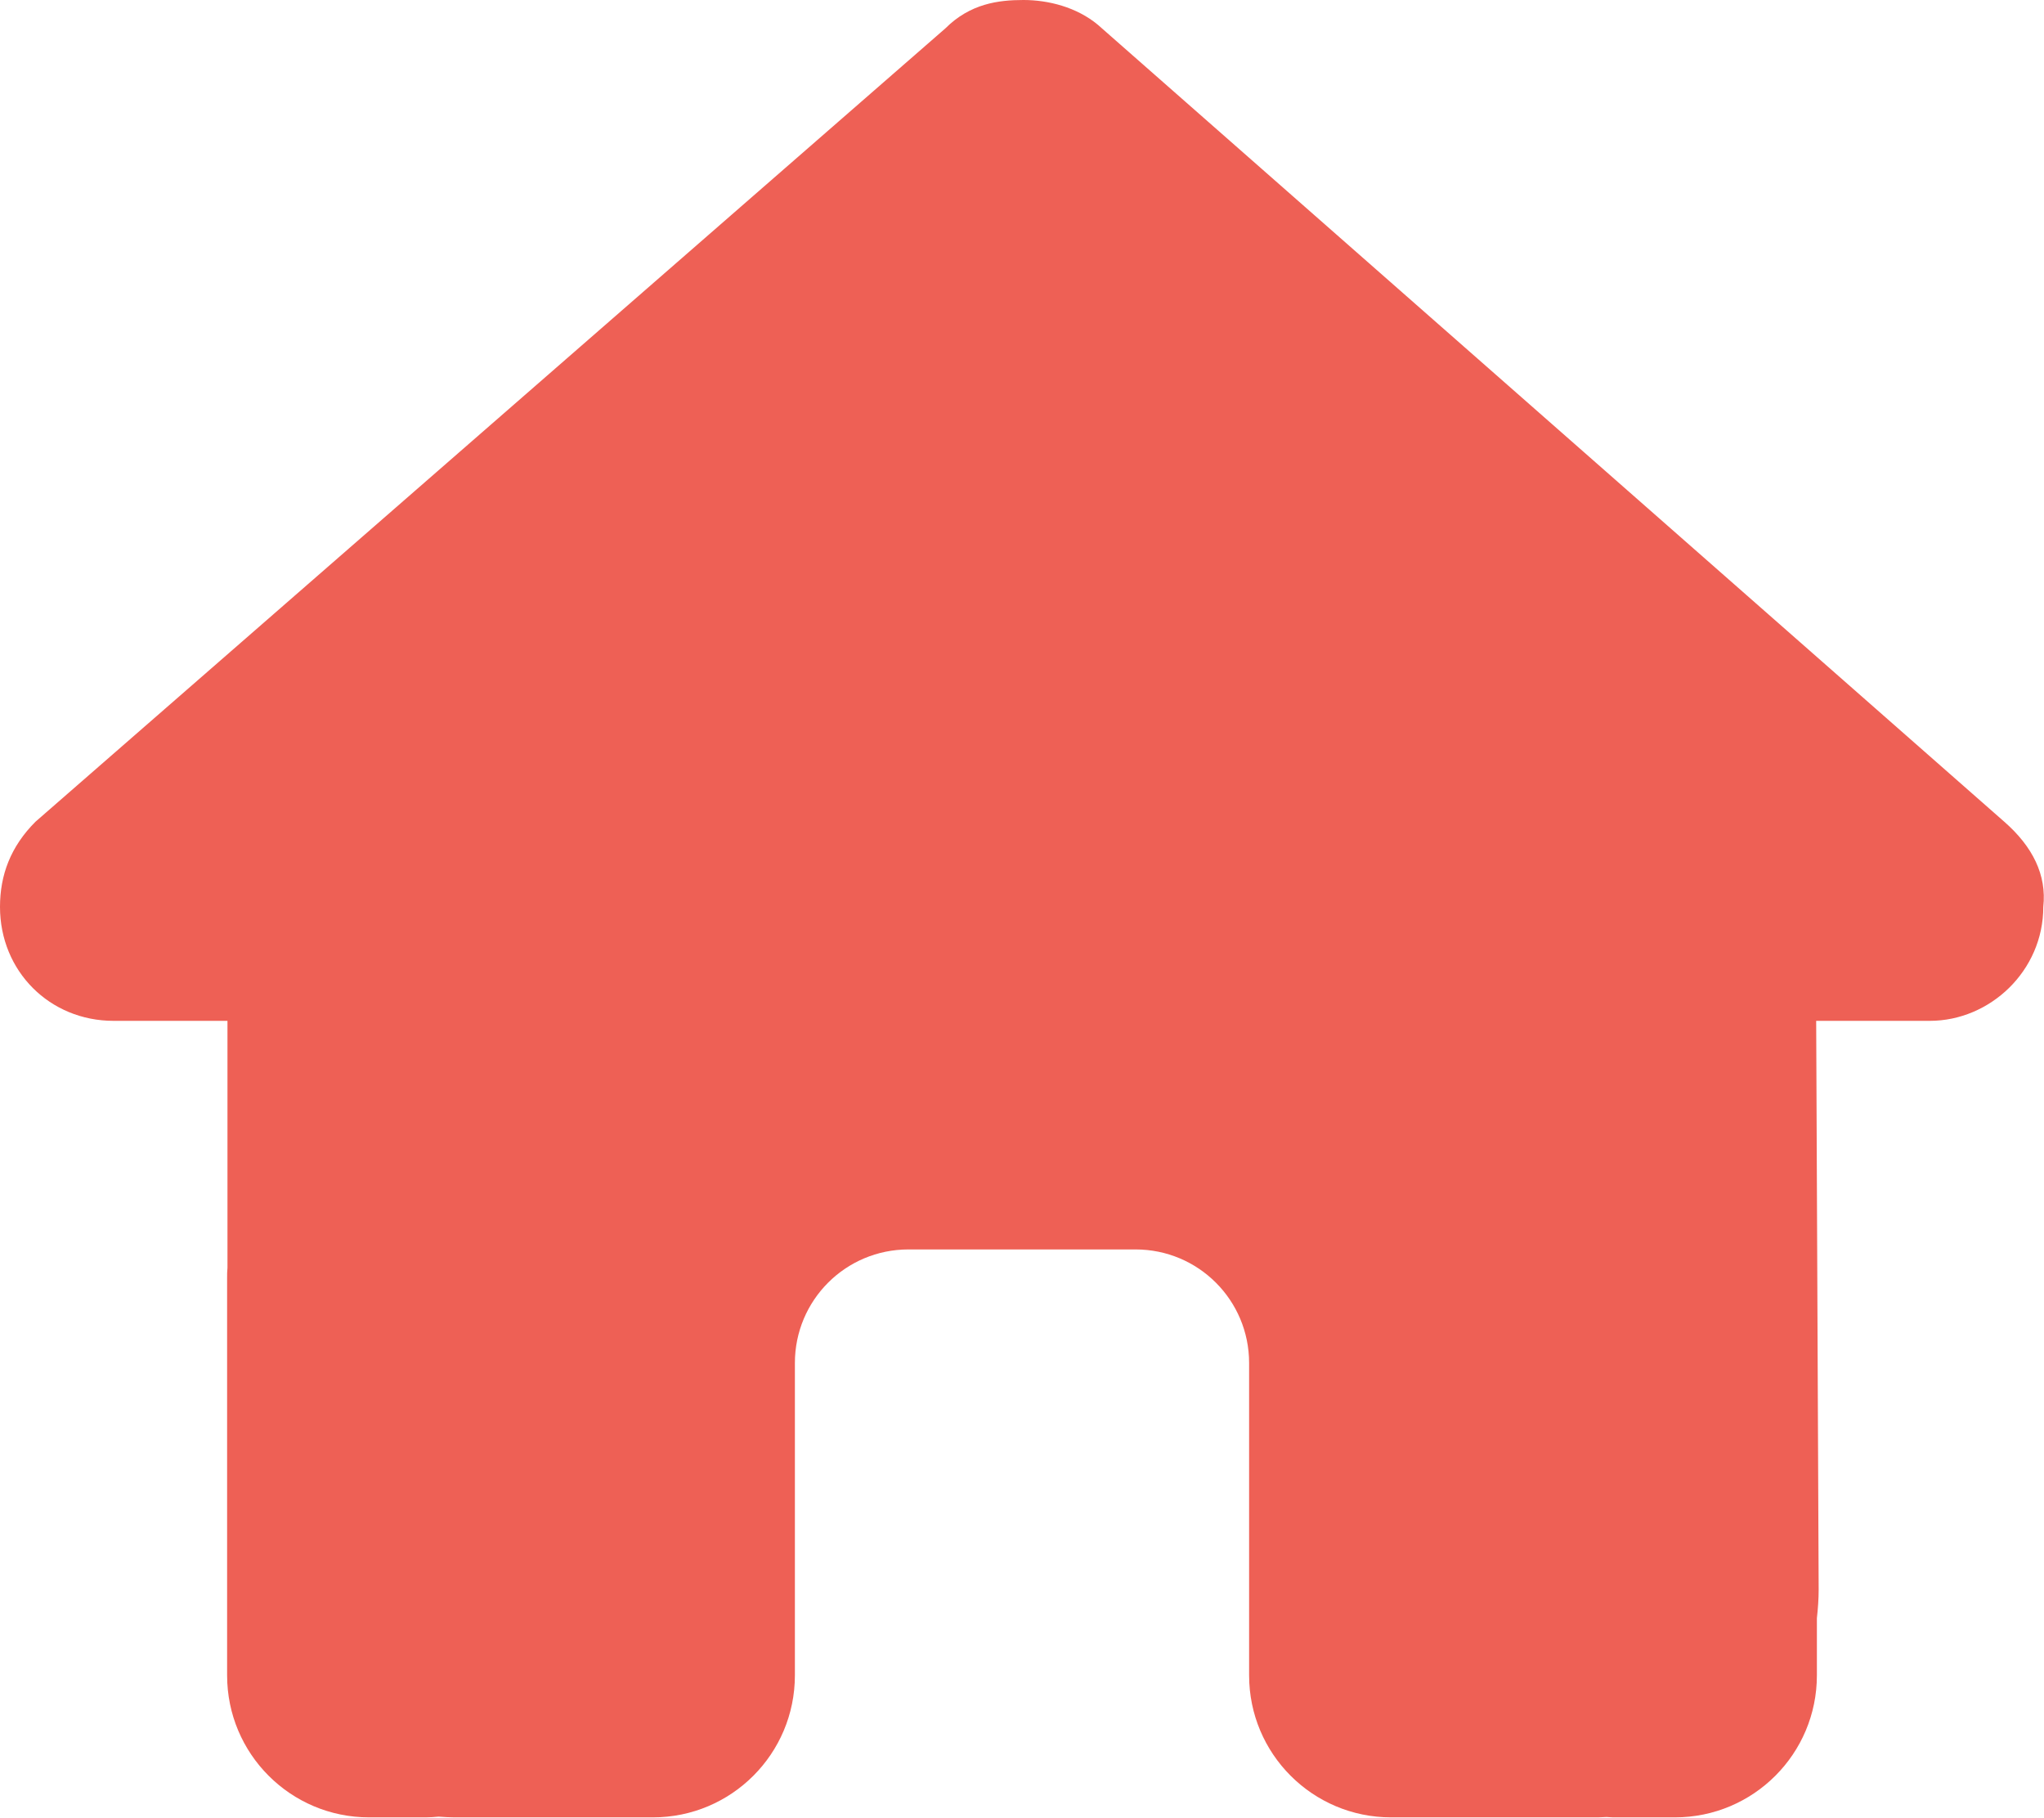
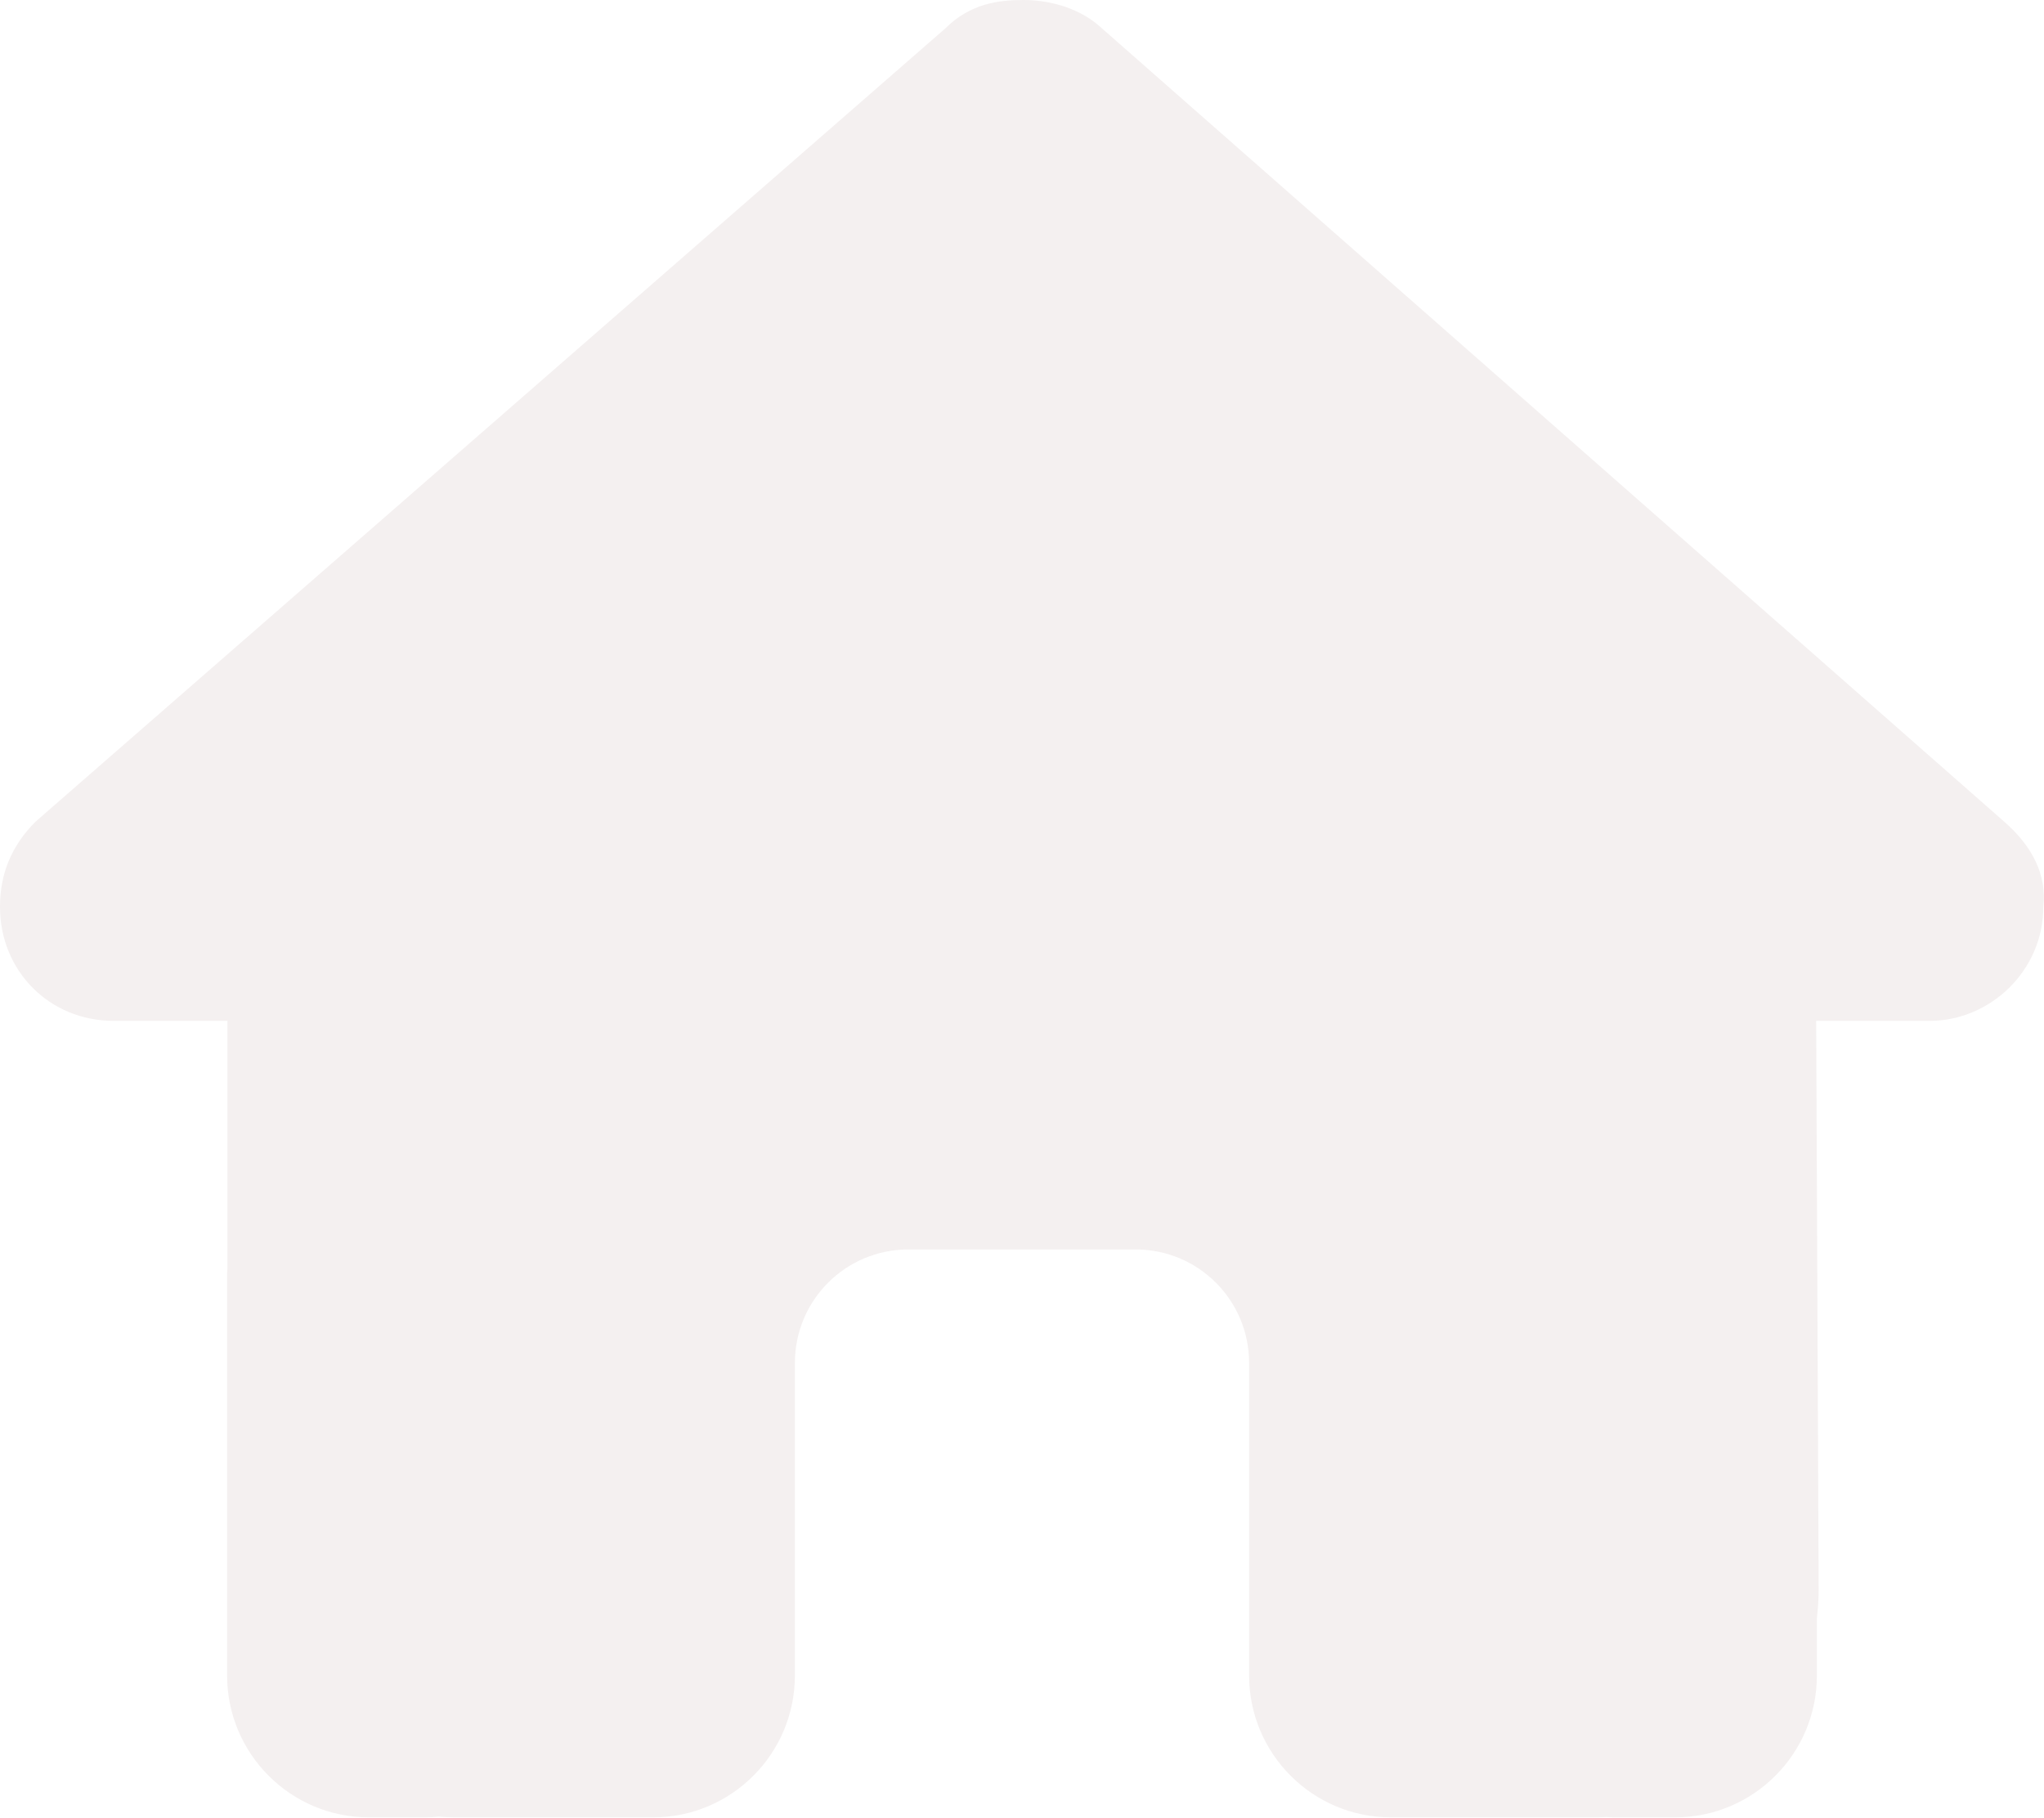
<svg xmlns="http://www.w3.org/2000/svg" height="1em" viewBox="0 0 576 512">
-   <path fill="#EE6055" d="M575.8 255.5c0 18-15 32.1-32 32.1h-32l.7 160.2c0 2.7-.2 5.4-.5 8.1V472c0 22.1-17.9 40-40 40H456c-1.1 0-2.2 0-3.3-.1c-1.4 .1-2.8 .1-4.2 .1H416 392c-22.1 0-40-17.9-40-40V448 384c0-17.7-14.3-32-32-32H256c-17.7 0-32 14.3-32 32v64 24c0 22.1-17.9 40-40 40H160 128.1c-1.5 0-3-.1-4.5-.2c-1.2 .1-2.4 .2-3.6 .2H104c-22.1 0-40-17.9-40-40V360c0-.9 0-1.9 .1-2.8V287.6H32c-18 0-32-14-32-32.1c0-9 3-17 10-24L266.4 8c7-7 15-8 22-8s15 2 21 7L564.8 231.5c8 7 12 15 11 24z" />
+   <path fill="#F4F0F0" d="M575.8 255.5c0 18-15 32.1-32 32.1h-32l.7 160.2c0 2.7-.2 5.4-.5 8.1V472c0 22.1-17.9 40-40 40H456c-1.1 0-2.2 0-3.3-.1c-1.4 .1-2.8 .1-4.2 .1H416 392c-22.1 0-40-17.9-40-40V448 384c0-17.7-14.3-32-32-32H256c-17.7 0-32 14.3-32 32v64 24c0 22.1-17.9 40-40 40H160 128.1c-1.5 0-3-.1-4.5-.2c-1.2 .1-2.4 .2-3.6 .2H104c-22.1 0-40-17.9-40-40V360c0-.9 0-1.9 .1-2.8V287.6H32c-18 0-32-14-32-32.1c0-9 3-17 10-24L266.4 8c7-7 15-8 22-8s15 2 21 7L564.8 231.5c8 7 12 15 11 24z" />
</svg>
